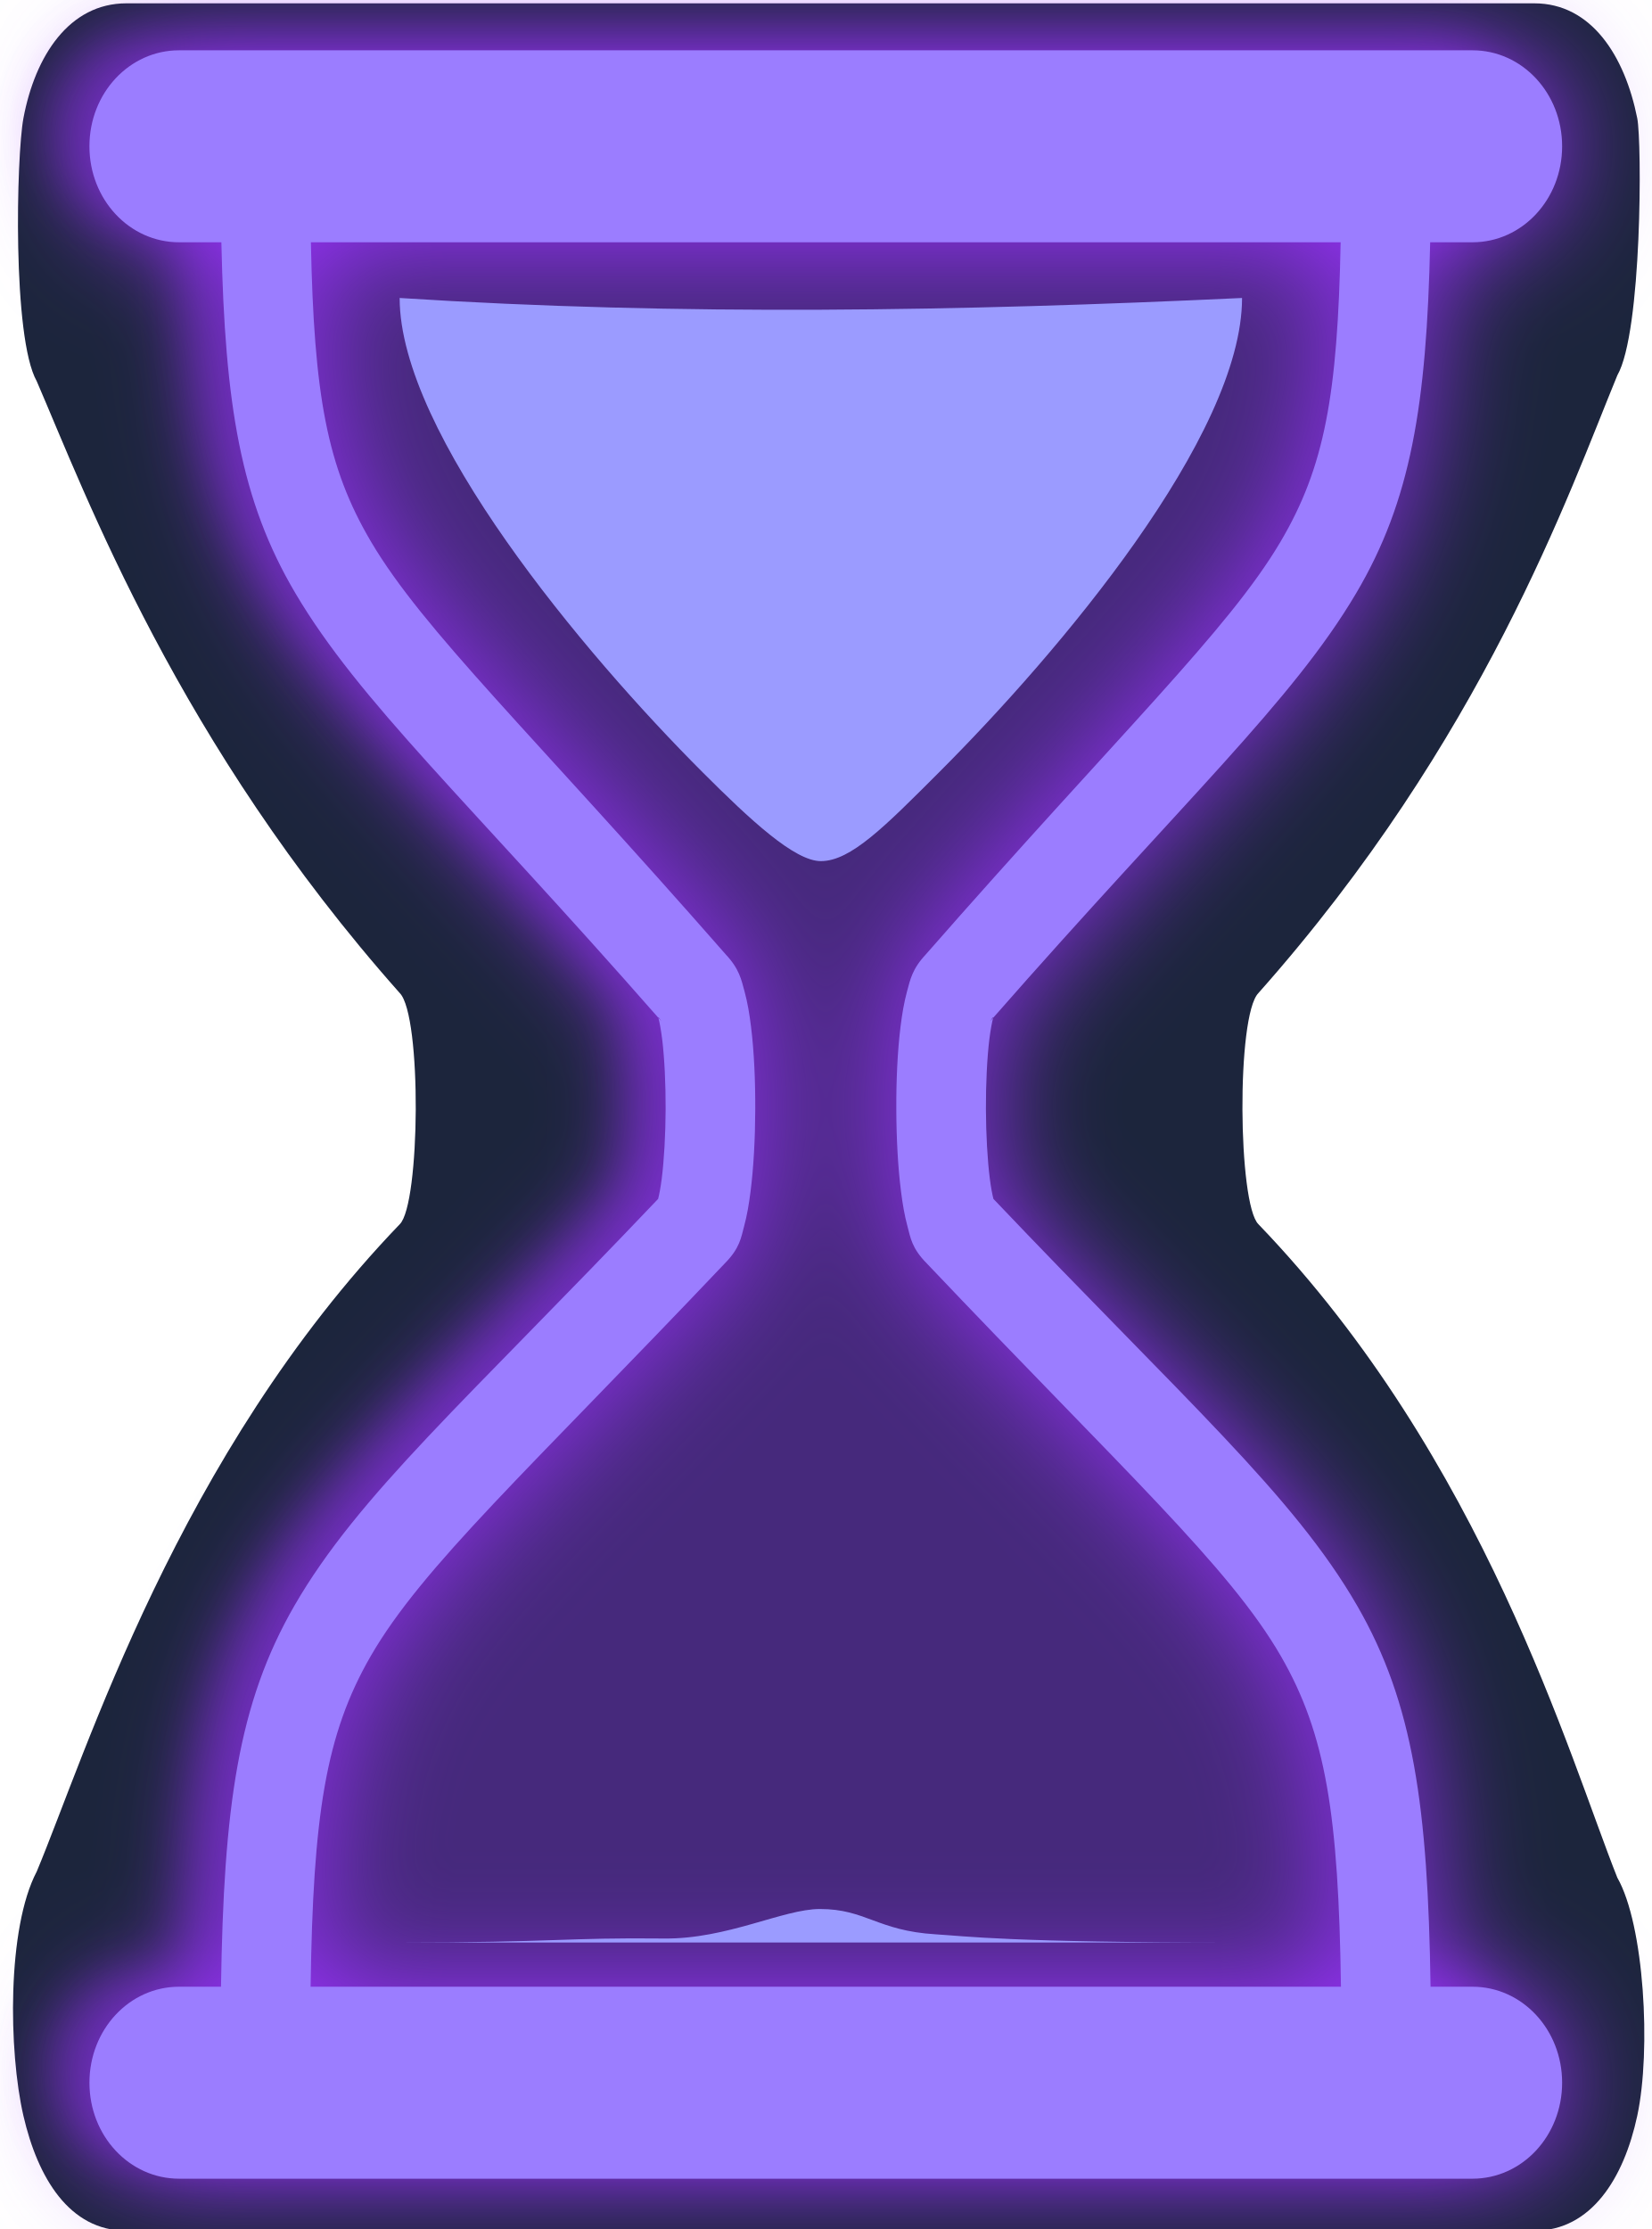
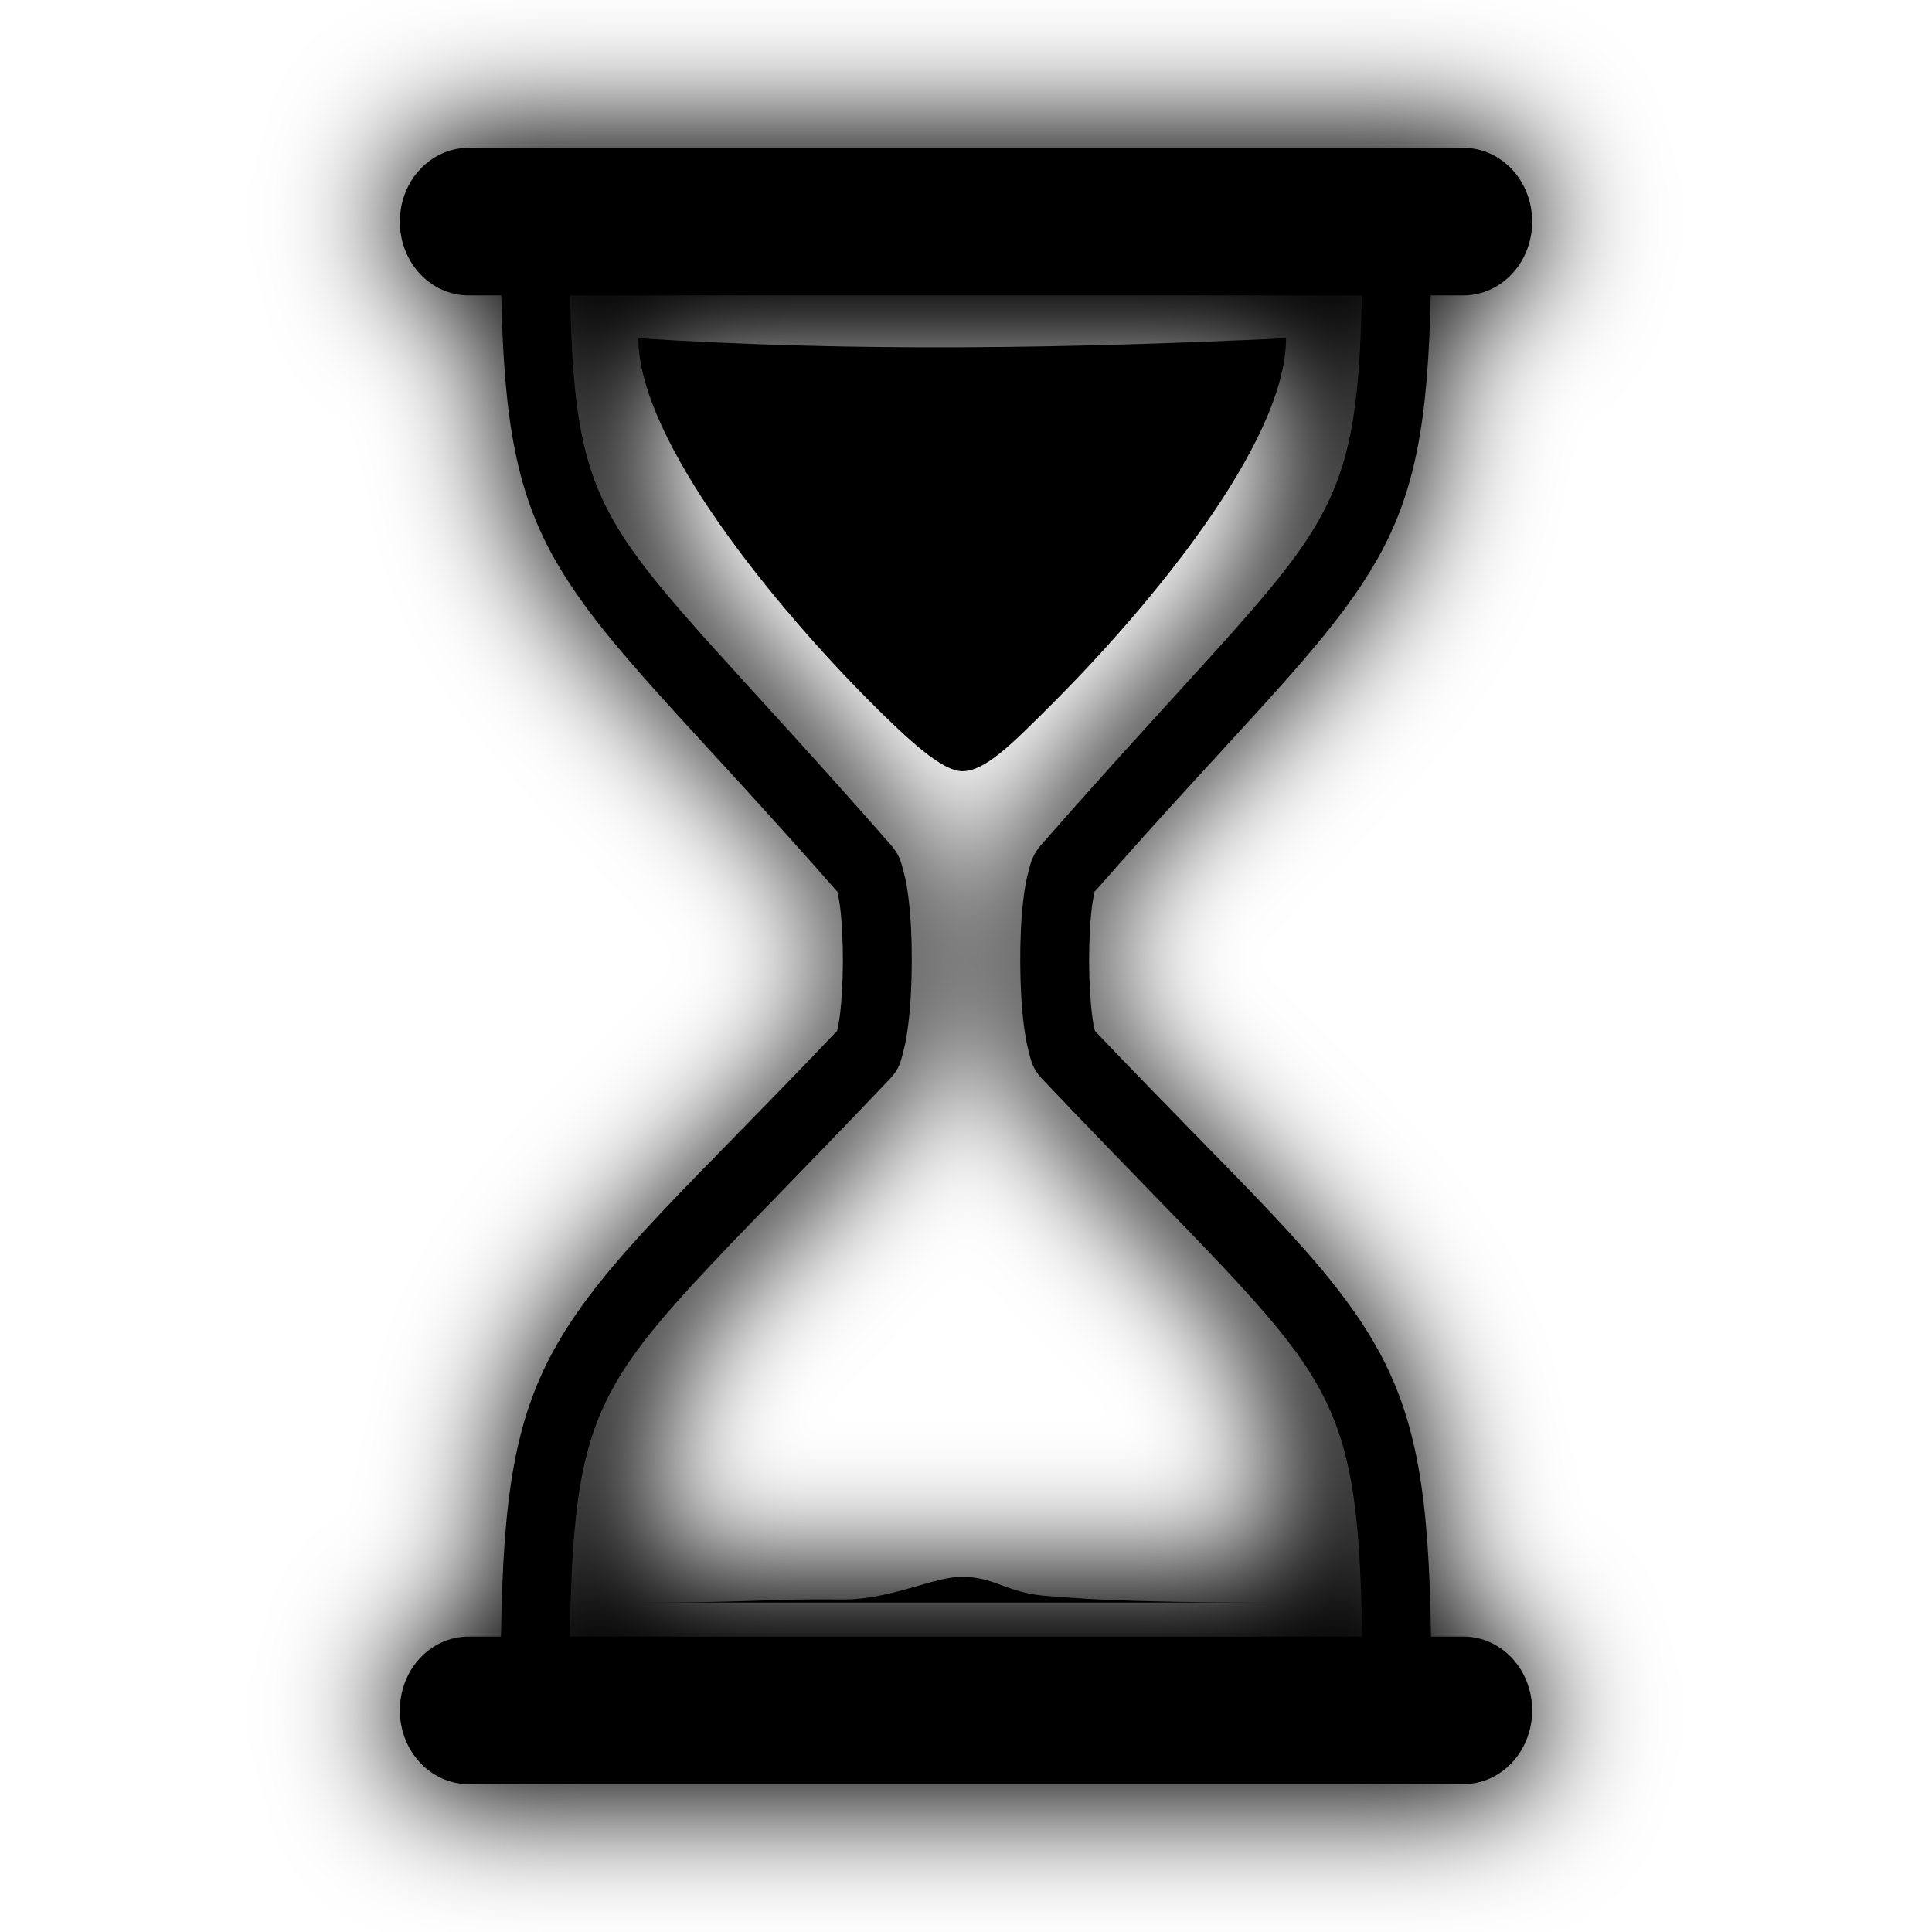
- <svg xmlns="http://www.w3.org/2000/svg" viewBox="0 0 131.452 177.399" version="1.1" id="svg5" xml:space="preserve">
-   <defs id="defs2">
-     <filter style="color-interpolation-filters:sRGB" id="filter4222" x="-0.092" y="-0.063" width="1.183" height="1.127">
-       <feGaussianBlur stdDeviation="4.478" id="feGaussianBlur4224" />
-     </filter>
-     <filter style="color-interpolation-filters:sRGB" id="filter6420" x="-0.039" y="-0.027" width="1.077" height="1.054">
-       <feGaussianBlur stdDeviation="1.892" id="feGaussianBlur6418" />
+ <svg xmlns="http://www.w3.org/2000/svg" viewBox="0 0 200 200" version="1.1" id="svg53" xml:space="preserve">
+   <defs id="defs23">
+     <filter style="color-interpolation-filters:sRGB" id="filter42223" x="-0.132" y="-0.087" width="1.264" height="1.174">
+       <feGaussianBlur stdDeviation="6.436" id="feGaussianBlur42243" />
    </filter>
  </defs>
-   <g id="layer1" transform="translate(-39.27382,-61.91699)">
-     <g id="g2264">
-       <path id="rect2626" style="fill:#1c253c;fill-opacity:1;stroke:none;stroke-width:8.657;stroke-miterlimit:10;stroke-dasharray:none;stroke-opacity:1;paint-order:markers fill stroke" d="m 49.332,62.182 c -4.539,0 -7.26,4.166 -8.194,9.147 -0.561,2.993 -0.895,17.463 1.058,20.924 3.931,9.093 11.259,28.835 28.9,48.703 1.761,1.811 1.622,16.778 0,18.389 -17.658,18.363 -24.977,42.152 -28.9,51.526 -2.368,4.498 -2.249,14.276 -1.058,19.435 1.139,4.938 3.654,9.147 8.194,9.147 H 161.394 c 4.539,0 7.132,-4.192 8.194,-9.147 1.123,-5.238 0.555,-15.205 -1.584,-18.947 -3.837,-9.629 -10.61,-33.334 -28.572,-52.014 -1.622,-1.611 -1.761,-16.578 0,-18.389 17.943,-20.208 24.728,-39.847 28.572,-49.171 1.974,-3.439 1.959,-18.585 1.584,-20.456 -0.994,-4.969 -3.654,-9.147 -8.194,-9.147 z" />
-       <path id="path6416" style="opacity:0.33;mix-blend-mode:normal;fill:#9b32ff;fill-opacity:1;stroke-width:0.752;stroke-miterlimit:10;paint-order:markers fill stroke;filter:url(#filter6420)" d="m 50.07,64.593 c -3.952,0 -7.134,3.407 -7.134,7.639 0,4.232 3.182,7.639 7.134,7.639 h 3.368 c 0.282,12.977 1.539,20.564 5.89,27.928 5.099,8.63 13.593,16.352 28.897,33.799 -0.031,-0.15 0.116,0.091 0.238,0.27 -0.082,-0.093 -0.157,-0.177 -0.238,-0.27 0.002,0.01 -0.002,0.006 10e-4,0.018 0.087,0.319 0.204,0.931 0.296,1.678 0.183,1.494 0.284,3.542 0.276,5.571 -0.008,2.029 -0.124,4.067 -0.312,5.546 -0.091,0.713 -0.203,1.278 -0.286,1.595 -15.256,16.048 -23.864,23.565 -28.946,32.37 -4.493,7.783 -5.632,16.04 -5.846,30.33 h -3.337 c -3.952,0 -7.134,3.407 -7.134,7.639 0,4.232 3.182,7.639 7.134,7.639 H 153.018 c 3.952,0 7.134,-3.407 7.134,-7.639 0,-4.232 -3.182,-7.639 -7.134,-7.639 h -3.337 c -0.214,-14.29 -1.353,-22.547 -5.846,-30.33 -5.083,-8.805 -13.691,-16.322 -28.947,-32.37 -0.083,-0.316 -0.195,-0.882 -0.286,-1.595 -0.188,-1.48 -0.304,-3.518 -0.312,-5.546 -0.008,-2.029 0.092,-4.077 0.275,-5.571 0.092,-0.747 0.21,-1.36 0.296,-1.678 0.004,-0.013 -5.6e-4,-0.009 0.002,-0.018 -0.081,0.093 -0.157,0.177 -0.238,0.27 0.122,-0.179 0.269,-0.42 0.238,-0.27 15.304,-17.447 23.798,-25.169 28.897,-33.799 4.351,-7.364 5.608,-14.952 5.89,-27.928 h 3.368 c 3.952,0 7.134,-3.407 7.134,-7.639 0,-4.232 -3.182,-7.639 -7.134,-7.639 z">
+   <g id="layer13" transform="translate(-5.000195,-50.61672)">
+     <g id="g22643">
+       <path id="path42203" class="hourGlassGlow" style="mix-blend-mode:normal;fill-opacity:1;filter:url(#filter42223)" d="m 53.526,61.875 c -3.952,0 -7.134,5.411 -7.134,9.643 0,4.232 3.182,9.682 7.134,9.682 h 3.368 c 0.282,12.977 1.539,20.564 5.89,27.928 5.099,8.63 13.593,16.352 28.897,33.799 -0.031,-0.15 0.116,0.091 0.238,0.27 -0.082,-0.093 -0.157,-0.177 -0.238,-0.27 0.002,0.01 -0.002,0.006 10e-4,0.018 0.087,0.319 0.204,0.931 0.296,1.678 0.183,1.494 0.284,3.542 0.276,5.571 -0.008,2.029 -0.124,4.067 -0.312,5.546 -0.091,0.713 -0.203,1.278 -0.286,1.595 -15.256,16.048 -23.864,23.565 -28.947,32.37 -4.493,7.783 -5.632,16.04 -5.846,30.33 H 53.526 c -3.952,0 -7.134,5.45 -7.134,9.682 0,4.232 3.182,9.643 7.134,9.643 h 102.948 c 3.952,0 7.134,-5.411 7.134,-9.643 0,-4.232 -3.182,-9.682 -7.134,-9.682 h -3.337 c -0.214,-14.29 -1.353,-22.547 -5.846,-30.33 -5.083,-8.805 -13.691,-16.322 -28.947,-32.37 -0.083,-0.316 -0.195,-0.882 -0.286,-1.595 -0.188,-1.48 -0.304,-3.518 -0.312,-5.546 -0.008,-2.029 0.092,-4.077 0.275,-5.571 0.092,-0.747 0.21,-1.36 0.296,-1.678 0.004,-0.013 -5.6e-4,-0.009 0.002,-0.018 -0.081,0.093 -0.157,0.177 -0.238,0.27 0.122,-0.179 0.269,-0.42 0.238,-0.27 15.304,-17.447 23.798,-25.169 28.897,-33.799 4.351,-7.364 5.608,-14.952 5.89,-27.928 h 3.368 c 3.952,0 7.134,-5.45 7.134,-9.682 0,-4.232 -3.182,-9.643 -7.134,-9.643 z m 18.386,24.973 h 66.176 c -0.194,11.162 -1.031,16.437 -3.869,21.904 -3.366,6.482 -13.952,13.863 -24.101,30.249 l 0.073,-0.113 c -0.723,1.066 -0.83,1.894 -0.989,2.719 -0.159,0.825 -0.258,1.673 -0.338,2.592 -0.159,1.839 -0.225,3.947 -0.218,6.061 0.006,2.114 0.083,4.207 0.245,6.011 0.081,0.902 0.18,1.725 0.333,2.525 0.153,0.8 0.215,1.593 0.996,2.705 10.158,15.139 20.701,22.159 24.026,28.713 2.904,5.723 3.703,11.666 3.861,24.172 H 71.893 c 0.157,-12.506 0.957,-18.449 3.861,-24.172 3.325,-6.554 13.868,-13.574 24.026,-28.713 0.781,-1.112 0.843,-1.905 0.997,-2.705 0.153,-0.8 0.251,-1.623 0.332,-2.525 0.162,-1.804 0.24,-3.897 0.246,-6.011 0.006,-2.114 -0.059,-4.223 -0.218,-6.061 -0.08,-0.919 -0.179,-1.767 -0.338,-2.592 -0.159,-0.825 -0.265,-1.652 -0.989,-2.719 l 0.073,0.113 C 89.733,122.614 79.148,115.233 75.782,108.751 72.943,103.284 72.106,98.009 71.912,86.847 Z" transform="matrix(1.010464,0,0,0.9788256,-1.098738,3.172591)">
            </path>
-       <path id="path4220" style="mix-blend-mode:normal;fill:#9b32ff;fill-opacity:1;stroke-width:0.752;stroke-miterlimit:10;paint-order:markers fill stroke;filter:url(#filter4222)" d="m 53.526,65.921 c -3.952,0 -7.134,3.407 -7.134,7.639 0,4.232 3.182,7.639 7.134,7.639 h 3.368 c 0.282,12.977 1.539,20.564 5.89,27.928 5.099,8.63 13.593,16.352 28.897,33.799 -0.031,-0.15 0.116,0.091 0.238,0.27 -0.082,-0.093 -0.157,-0.177 -0.238,-0.27 0.002,0.01 -0.002,0.006 10e-4,0.018 0.087,0.319 0.204,0.931 0.296,1.678 0.183,1.494 0.284,3.542 0.276,5.571 -0.008,2.029 -0.124,4.067 -0.312,5.546 -0.091,0.713 -0.203,1.278 -0.286,1.595 -15.256,16.048 -23.864,23.565 -28.947,32.37 -4.493,7.783 -5.632,16.04 -5.846,30.33 H 53.526 c -3.952,0 -7.134,3.407 -7.134,7.639 0,4.232 3.182,7.639 7.134,7.639 h 102.948 c 3.952,0 7.134,-3.407 7.134,-7.639 0,-4.232 -3.182,-7.639 -7.134,-7.639 h -3.337 c -0.214,-14.29 -1.353,-22.547 -5.846,-30.33 -5.083,-8.805 -13.691,-16.322 -28.947,-32.37 -0.083,-0.316 -0.195,-0.882 -0.286,-1.595 -0.188,-1.48 -0.304,-3.518 -0.312,-5.546 -0.008,-2.029 0.092,-4.077 0.275,-5.571 0.092,-0.747 0.21,-1.36 0.296,-1.678 0.004,-0.013 -5.6e-4,-0.009 0.002,-0.018 -0.081,0.093 -0.157,0.177 -0.238,0.27 0.122,-0.179 0.269,-0.42 0.238,-0.27 15.304,-17.447 23.798,-25.169 28.897,-33.799 4.351,-7.364 5.608,-14.952 5.89,-27.928 h 3.368 c 3.952,0 7.134,-3.407 7.134,-7.639 0,-4.232 -3.182,-7.639 -7.134,-7.639 z m 10.493,15.278 h 81.962 c -0.24,12.151 -1.276,17.893 -4.792,23.844 -4.169,7.057 -12.682,15.091 -28.309,32.928 l 0.113,-0.123 c -1.113,1.161 -1.278,2.062 -1.522,2.96 -0.244,0.898 -0.398,1.821 -0.521,2.822 -0.246,2.002 -0.346,4.297 -0.336,6.598 0.009,2.301 0.128,4.58 0.378,6.544 0.125,0.982 0.277,1.878 0.512,2.749 0.236,0.871 0.331,1.734 1.534,2.945 15.64,16.48 24.067,24.122 28.186,31.257 3.596,6.23 4.587,12.699 4.782,26.313 H 63.996 c 0.195,-13.614 1.185,-20.083 4.782,-26.313 4.119,-7.135 12.545,-14.776 28.185,-31.257 1.203,-1.211 1.299,-2.074 1.534,-2.945 0.236,-0.871 0.387,-1.767 0.512,-2.749 0.25,-1.964 0.369,-4.242 0.378,-6.544 0.009,-2.301 -0.091,-4.597 -0.336,-6.598 -0.123,-1.001 -0.276,-1.924 -0.521,-2.822 -0.244,-0.898 -0.409,-1.799 -1.522,-2.96 l 0.113,0.123 C 81.494,120.134 72.981,112.099 68.812,105.043 65.296,99.092 64.259,93.35 64.019,81.199 Z">
+       <path id="rect3543" class="hourGlass" style="fill-opacity:1;stroke-width:0.752;stroke-miterlimit:10;paint-order:markers fill stroke" d="m 53.526,65.921 c -3.952,0 -7.134,3.407 -7.134,7.639 0,4.232 3.182,7.639 7.134,7.639 h 3.368 c 0.282,12.977 1.539,20.564 5.89,27.928 5.099,8.63 13.593,16.352 28.897,33.799 -0.031,-0.15 0.116,0.091 0.238,0.27 -0.082,-0.093 -0.157,-0.177 -0.238,-0.27 0.002,0.01 -0.002,0.006 0.001,0.018 0.087,0.319 0.204,0.931 0.296,1.678 0.183,1.494 0.284,3.542 0.276,5.571 -0.008,2.029 -0.124,4.067 -0.312,5.546 -0.091,0.713 -0.203,1.278 -0.286,1.595 -15.256,16.048 -23.864,23.565 -28.946,32.37 -4.493,7.783 -5.632,16.04 -5.846,30.33 h -3.337 c -3.952,0 -7.134,3.407 -7.134,7.639 0,4.232 3.182,7.639 7.134,7.639 H 156.474 c 3.952,0 7.134,-3.407 7.134,-7.639 0,-4.232 -3.182,-7.639 -7.134,-7.639 h -3.337 c -0.214,-14.29 -1.353,-22.547 -5.846,-30.33 -5.083,-8.805 -13.691,-16.322 -28.947,-32.37 -0.083,-0.316 -0.195,-0.882 -0.286,-1.595 -0.188,-1.48 -0.304,-3.518 -0.312,-5.546 -0.008,-2.029 0.092,-4.077 0.275,-5.571 0.092,-0.747 0.21,-1.36 0.296,-1.678 0.004,-0.013 -5.6e-4,-0.009 0.002,-0.018 -0.081,0.093 -0.157,0.177 -0.238,0.27 0.122,-0.179 0.269,-0.42 0.238,-0.27 15.304,-17.447 23.798,-25.169 28.897,-33.799 4.351,-7.364 5.608,-14.952 5.89,-27.928 h 3.368 c 3.952,0 7.134,-3.407 7.134,-7.639 0,-4.232 -3.182,-7.639 -7.134,-7.639 z m 10.493,15.278 h 81.962 c -0.24,12.151 -1.276,17.893 -4.792,23.844 -4.169,7.057 -12.682,15.091 -28.309,32.928 l 0.113,-0.123 c -1.113,1.161 -1.278,2.062 -1.522,2.96 -0.244,0.898 -0.398,1.821 -0.521,2.822 -0.246,2.002 -0.346,4.297 -0.336,6.598 0.009,2.301 0.128,4.58 0.378,6.544 0.125,0.982 0.277,1.878 0.512,2.749 0.236,0.871 0.331,1.734 1.534,2.945 15.64,16.48 24.067,24.122 28.186,31.257 3.596,6.23 4.587,12.699 4.782,26.313 H 63.996 c 0.195,-13.614 1.185,-20.083 4.782,-26.313 4.119,-7.135 12.545,-14.776 28.185,-31.257 1.203,-1.211 1.299,-2.074 1.534,-2.945 0.236,-0.871 0.387,-1.767 0.512,-2.749 0.25,-1.964 0.369,-4.242 0.378,-6.544 0.009,-2.301 -0.091,-4.597 -0.336,-6.598 -0.123,-1.001 -0.276,-1.924 -0.521,-2.822 -0.244,-0.898 -0.409,-1.799 -1.522,-2.96 l 0.113,0.123 C 81.494,120.134 72.981,112.099 68.812,105.043 65.296,99.092 64.259,93.35 64.019,81.199 Z">
            </path>
-       <path id="rect354" style="fill:#9b7dff;fill-opacity:1;stroke-width:0.752;stroke-miterlimit:10;paint-order:markers fill stroke" d="m 53.526,65.921 c -3.952,0 -7.134,3.407 -7.134,7.639 0,4.232 3.182,7.639 7.134,7.639 h 3.368 c 0.282,12.977 1.539,20.564 5.89,27.928 5.099,8.63 13.593,16.352 28.897,33.799 -0.031,-0.15 0.116,0.091 0.238,0.27 -0.082,-0.093 -0.157,-0.177 -0.238,-0.27 0.002,0.01 -0.002,0.006 10e-4,0.018 0.087,0.319 0.204,0.931 0.296,1.678 0.183,1.494 0.284,3.542 0.276,5.571 -0.008,2.029 -0.124,4.067 -0.312,5.546 -0.091,0.713 -0.203,1.278 -0.286,1.595 -15.256,16.048 -23.864,23.565 -28.946,32.37 -4.493,7.783 -5.632,16.04 -5.846,30.33 h -3.337 c -3.952,0 -7.134,3.407 -7.134,7.639 0,4.232 3.182,7.639 7.134,7.639 H 156.474 c 3.952,0 7.134,-3.407 7.134,-7.639 0,-4.232 -3.182,-7.639 -7.134,-7.639 h -3.337 c -0.214,-14.29 -1.353,-22.547 -5.846,-30.33 -5.083,-8.805 -13.691,-16.322 -28.947,-32.37 -0.083,-0.316 -0.195,-0.882 -0.286,-1.595 -0.188,-1.48 -0.304,-3.518 -0.312,-5.546 -0.008,-2.029 0.092,-4.077 0.275,-5.571 0.092,-0.747 0.21,-1.36 0.296,-1.678 0.004,-0.013 -5.6e-4,-0.009 0.002,-0.018 -0.081,0.093 -0.157,0.177 -0.238,0.27 0.122,-0.179 0.269,-0.42 0.238,-0.27 15.304,-17.447 23.798,-25.169 28.897,-33.799 4.351,-7.364 5.608,-14.952 5.89,-27.928 h 3.368 c 3.952,0 7.134,-3.407 7.134,-7.639 0,-4.232 -3.182,-7.639 -7.134,-7.639 z m 10.493,15.278 h 81.962 c -0.24,12.151 -1.276,17.893 -4.792,23.844 -4.169,7.057 -12.682,15.091 -28.309,32.928 l 0.113,-0.123 c -1.113,1.161 -1.278,2.062 -1.522,2.96 -0.244,0.898 -0.398,1.821 -0.521,2.822 -0.246,2.002 -0.346,4.297 -0.336,6.598 0.009,2.301 0.128,4.58 0.378,6.544 0.125,0.982 0.277,1.878 0.512,2.749 0.236,0.871 0.331,1.734 1.534,2.945 15.64,16.48 24.067,24.122 28.186,31.257 3.596,6.23 4.587,12.699 4.782,26.313 H 63.996 c 0.195,-13.614 1.185,-20.083 4.782,-26.313 4.119,-7.135 12.545,-14.776 28.185,-31.257 1.203,-1.211 1.299,-2.074 1.534,-2.945 0.236,-0.871 0.387,-1.767 0.512,-2.749 0.25,-1.964 0.369,-4.242 0.378,-6.544 0.009,-2.301 -0.091,-4.597 -0.336,-6.598 -0.123,-1.001 -0.276,-1.924 -0.521,-2.822 -0.244,-0.898 -0.409,-1.799 -1.522,-2.96 l 0.113,0.123 C 81.494,120.134 72.981,112.099 68.812,105.043 65.296,99.092 64.259,93.35 64.019,81.199 Z">
-             </path>
-       <path style="fill:#9b9bff;fill-opacity:1;fill-rule:evenodd;stroke:none;stroke-width:0.244px;stroke-linecap:butt;stroke-linejoin:miter;stroke-opacity:1" d="m 71.083,85.632 c 22.35,1.441 44.7,1.052 67.05,0 0,10.974 -14.557,28.191 -24.102,37.736 -4.334,4.334 -7.041,7.083 -9.423,7.083 -2.09,0 -5.605,-3.265 -9.423,-7.083 C 85.713,113.895 71.083,96.418 71.083,85.632 Z" id="path1500">
+       <path class="hourGlassFill" style="fill-opacity:1;fill-rule:evenodd;stroke:none;stroke-width:0.244px;stroke-linecap:butt;stroke-linejoin:miter;stroke-opacity:1" d="m 71.083,85.632 c 22.35,1.441 44.7,1.052 67.05,0 0,10.974 -14.557,28.191 -24.102,37.736 -4.334,4.334 -7.041,7.083 -9.423,7.083 -2.09,0 -5.605,-3.265 -9.423,-7.083 C 85.713,113.895 71.083,96.418 71.083,85.632 Z" id="path15003">
        <animate attributeName="d" dur="20s" repeatCount="indefinite" keyTimes="0; 0.1; 0.9; 0.93; 0.95; 1" values="                     m 71.083,85.632 c 22.35,1.441 44.7,1.052 67.05,0 0,10.974 -14.557,28.191 -24.102,37.736 -4.334,4.334 -7.041,7.083 -9.423,7.083 -2.09,0 -5.605,-3.265 -9.423,-7.083 C 85.713,113.895 71.083,96.418 71.083,85.632 Z;                     m 71.083,91.453 c 29.914,3.439 45.487,-1.507 67.05,-0.529 0,10.974 -12.389,25.735 -24.102,32.444 -9.357,5.359 -5.914,34.07 -9.423,34.07 -3.402,0 -0.042,-28.698 -9.423,-34.07 C 83.56,116.71 71.083,102.239 71.083,91.453 Z;                     m 93.001,126.823 c -2.993,-5.948 9.398,5.304 21.126,0.091 5.046,-2.424 -2.034,5.519 -4.734,7.365 -4.932,3.373 -2.617,22.313 -4.674,24.432 -1.872,-1.908 -0.387,-21.089 -3.992,-23.92 -4.404,-3.258 -6.435,-5.812 -7.726,-7.968 z;                     m 99.998,134.301 c -1.379,-2.389 5.551,0.858 7.724,-0.15 2.825,-1.068 0.574,2.898 0.574,2.898 -2.849,4.168 -2.001,21.24 -3.578,21.662 -1.255,-0.336 -0.142,-16.52 -2.265,-21.117 -0.69,-1.026 -1.9,-2.489 -2.456,-3.294 z;                     m 104.185,157.179 c -0.409,-0.481 0.889,-0.087 1.155,-0.27 0.253,-0.195 0.28,0.185 -0.084,0.814 -0.354,0.613 -0.408,0.64 -0.548,0.678 -0.11,-0.029 -0.193,-0.204 -0.255,-0.543 -0.049,-0.251 -0.112,-0.418 -0.268,-0.679 z;                     m 104.185,157.179 c -0.409,-0.481 0.889,-0.087 1.155,-0.27 0.253,-0.195 0.28,0.185 -0.084,0.814 -0.354,0.613 -0.408,0.64 -0.548,0.678 -0.11,-0.029 -0.193,-0.204 -0.255,-0.543 -0.049,-0.251 -0.112,-0.418 -0.268,-0.679 z" />
      </path>
-       <path style="fill:#9b9bff;fill-opacity:1;fill-rule:evenodd;stroke:none;stroke-width:0.244px;stroke-linecap:butt;stroke-linejoin:miter;stroke-opacity:1" d="m 70.885,216.515 h 66.653 c -17.933,0 -21.437,-0.509 -23.79,-0.652 -4.651,-0.282 -5.563,-2.014 -9.215,-2.014 -2.924,0 -7.382,2.403 -12.4,2.348 -7.817,-0.087 -8.507,0.318 -21.249,0.318 z" id="path2230">
+       <path class="hourGlassFill" style="fill-opacity:1;fill-rule:evenodd;stroke:none;stroke-width:0.244px;stroke-linecap:butt;stroke-linejoin:miter;stroke-opacity:1" d="m 70.885,216.515 h 66.653 c -17.933,0 -21.437,-0.509 -23.79,-0.652 -4.651,-0.282 -5.563,-2.014 -9.215,-2.014 -2.924,0 -7.382,2.403 -12.4,2.348 -7.817,-0.087 -8.507,0.318 -21.249,0.318 z" id="path22303">
        <animate attributeName="d" dur="20s" repeatCount="indefinite" keyTimes="0; 0.1; 0.7; 0.93; 0.95; 1" values="                     m 70.885,216.515 h 66.653 c -17.933,0 -21.437,-0.509 -23.79,-0.652 -4.651,-0.282 -5.563,-2.014 -9.215,-2.014 -2.924,0 -7.382,2.403 -12.4,2.348 -7.817,-0.087 -8.507,0.318 -21.249,0.318 z;                     m 70.885,216.515 h 66.653 c -17.933,0 -21.437,-0.509 -23.79,-0.652 -4.651,-0.282 -5.563,-2.014 -9.215,-2.014 -2.924,0 -7.382,2.403 -12.4,2.348 -7.817,-0.087 -8.507,0.318 -21.249,0.318 z;                     m 70.885,216.515 h 66.653 c 0,-14.068 -12.566,-27.593 -19.385,-31.53 -6.093,-3.518 -9.61,-14.528 -14.678,-14.528 -2.924,0 -5.907,12.313 -13.344,16.606 -7.076,4.085 -19.024,10.972 -19.247,29.451 z;                     m 70.885,216.515 h 66.653 c 0,-14.068 -12.566,-30.768 -19.385,-34.705 -6.093,-3.518 -9.61,-14.528 -14.678,-14.528 -2.924,0 -5.907,12.313 -13.344,16.606 -7.076,4.085 -19.024,14.147 -19.247,32.626 z;                     m 70.885,216.515 h 66.653 c 0,-14.068 -14.441,-30.105 -20.179,-35.499 -5.431,-5.105 -8.155,-11.221 -13.223,-11.221 -2.924,0 -5.643,4.772 -12.418,10.256 -6.351,5.141 -20.612,17.983 -20.834,36.463 z;                     m 70.885,216.515 h 66.653 c 0,-14.068 -14.441,-30.105 -20.179,-35.499 -5.431,-5.105 -8.155,-11.221 -13.223,-11.221 -2.924,0 -5.643,4.772 -12.418,10.256 -6.351,5.141 -20.612,17.983 -20.834,36.463 z" />
      </path>
    </g>
  </g>
</svg>
